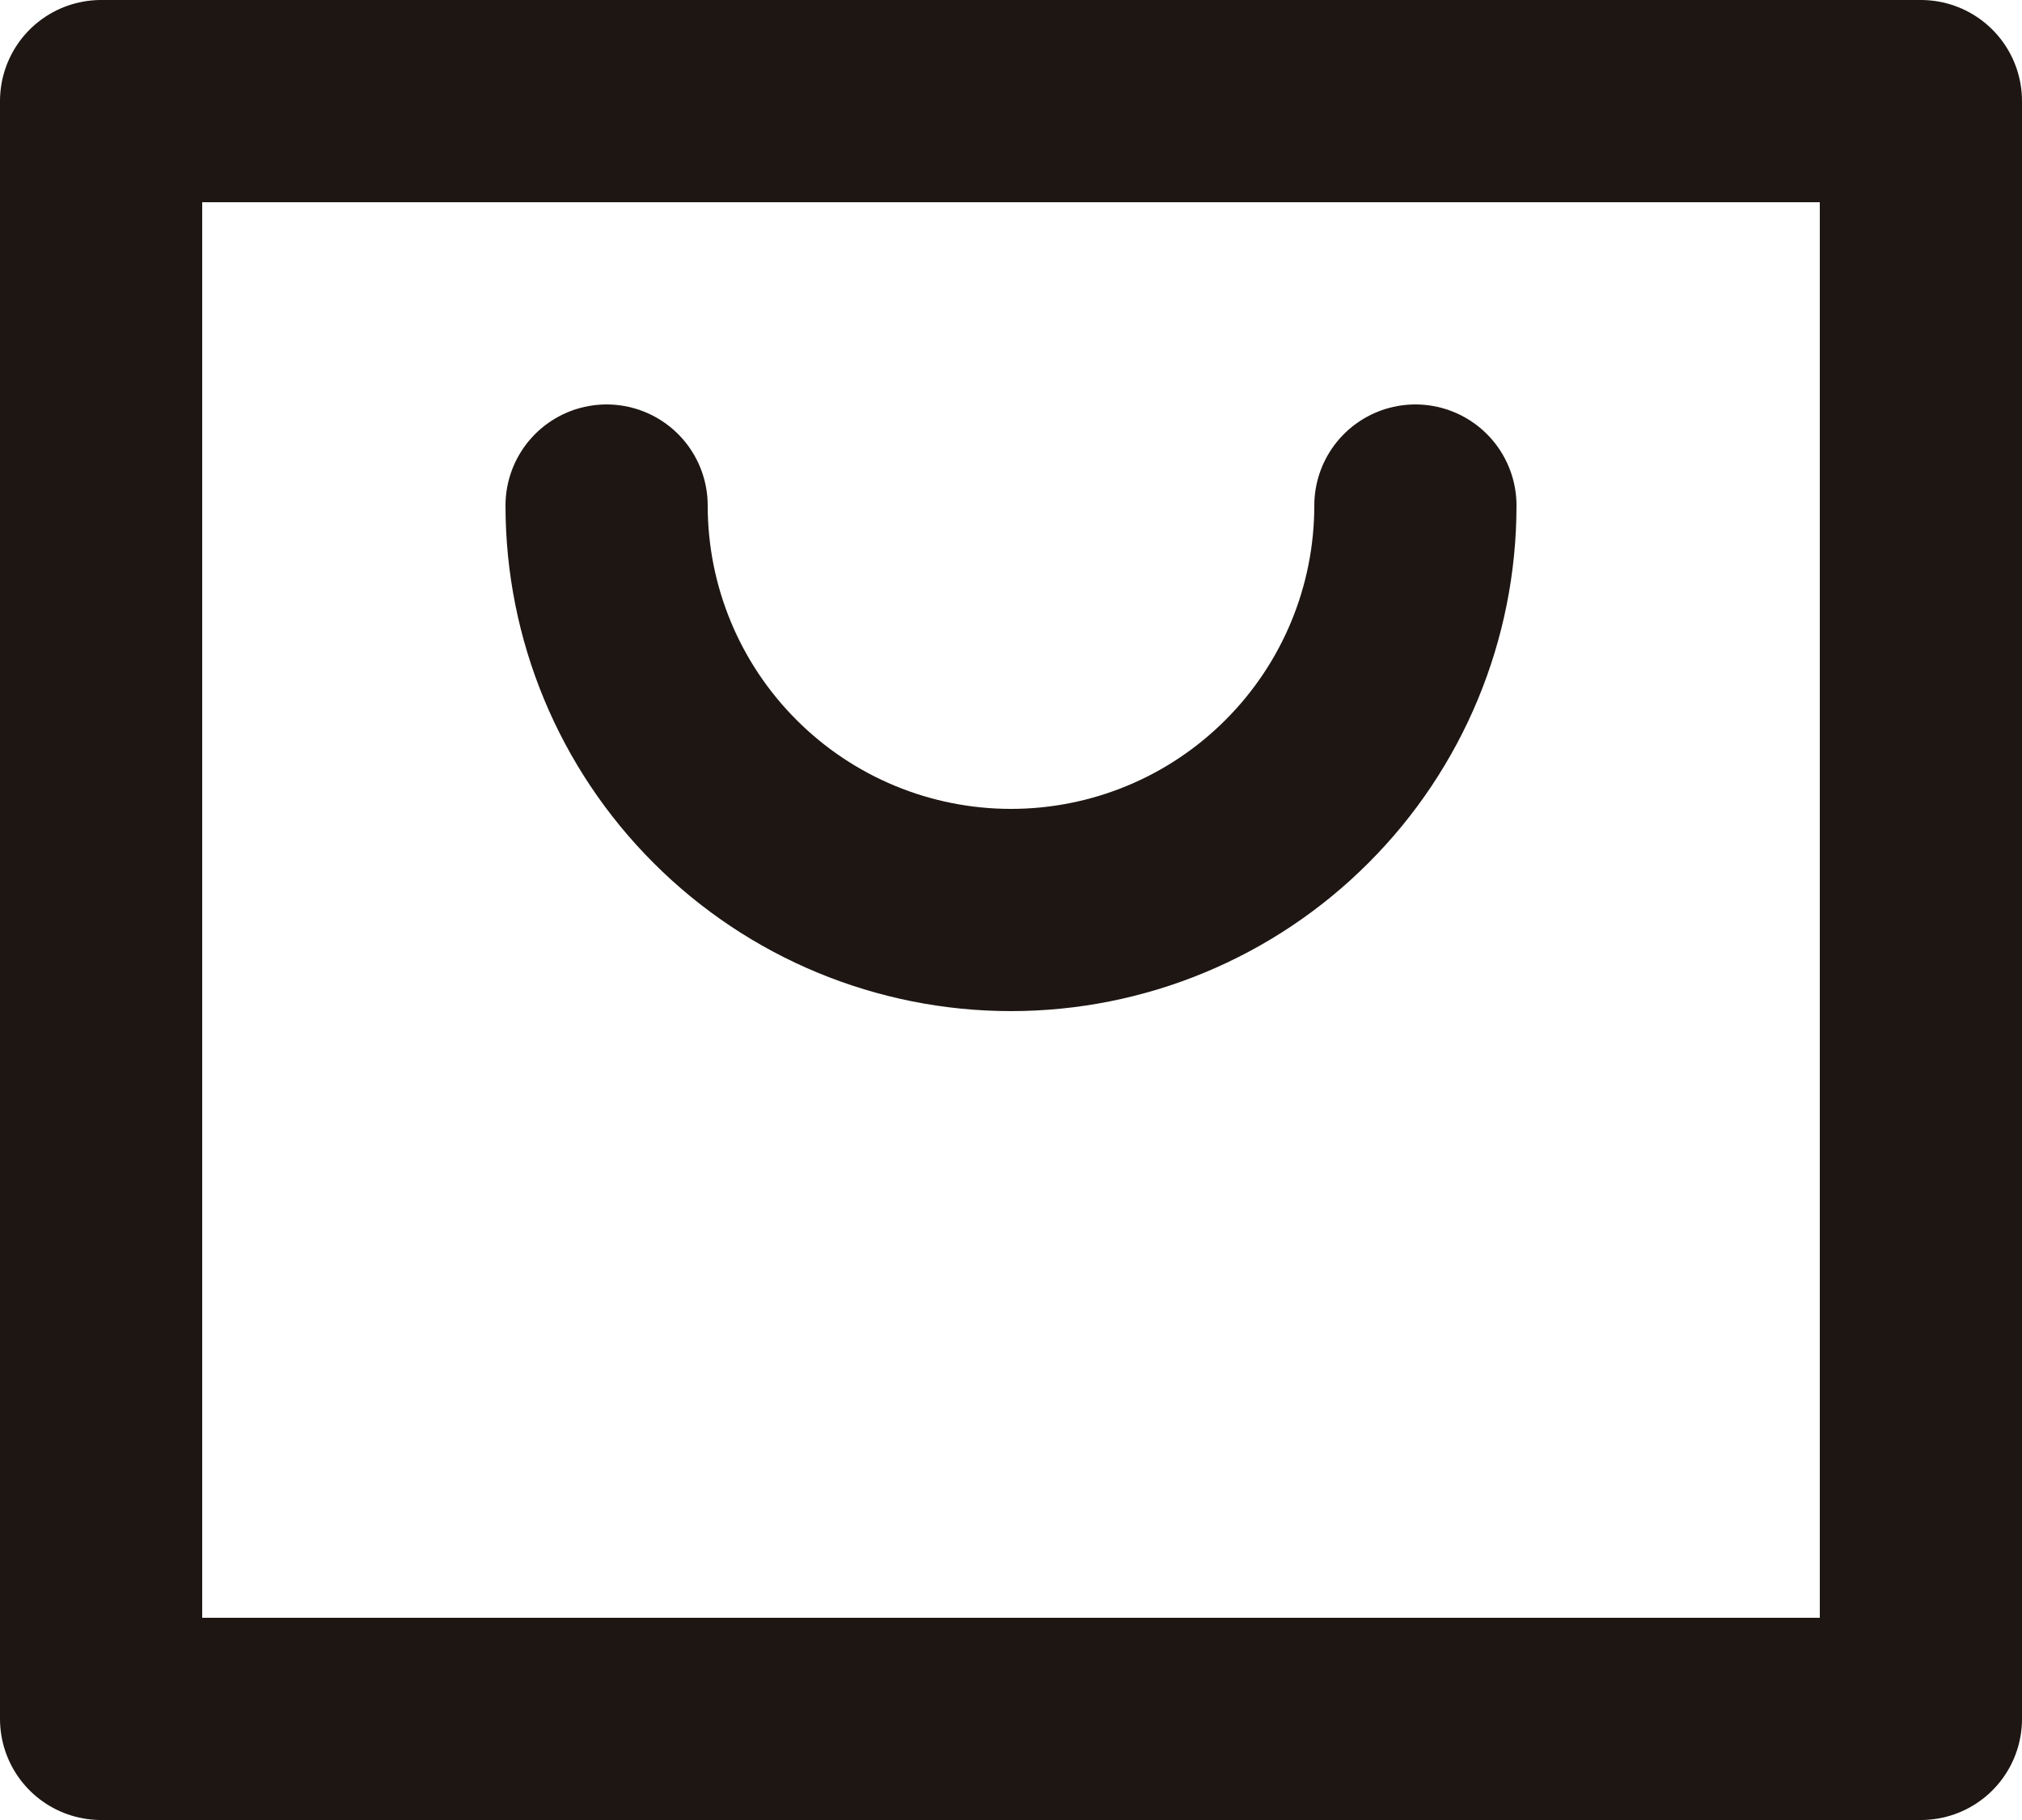
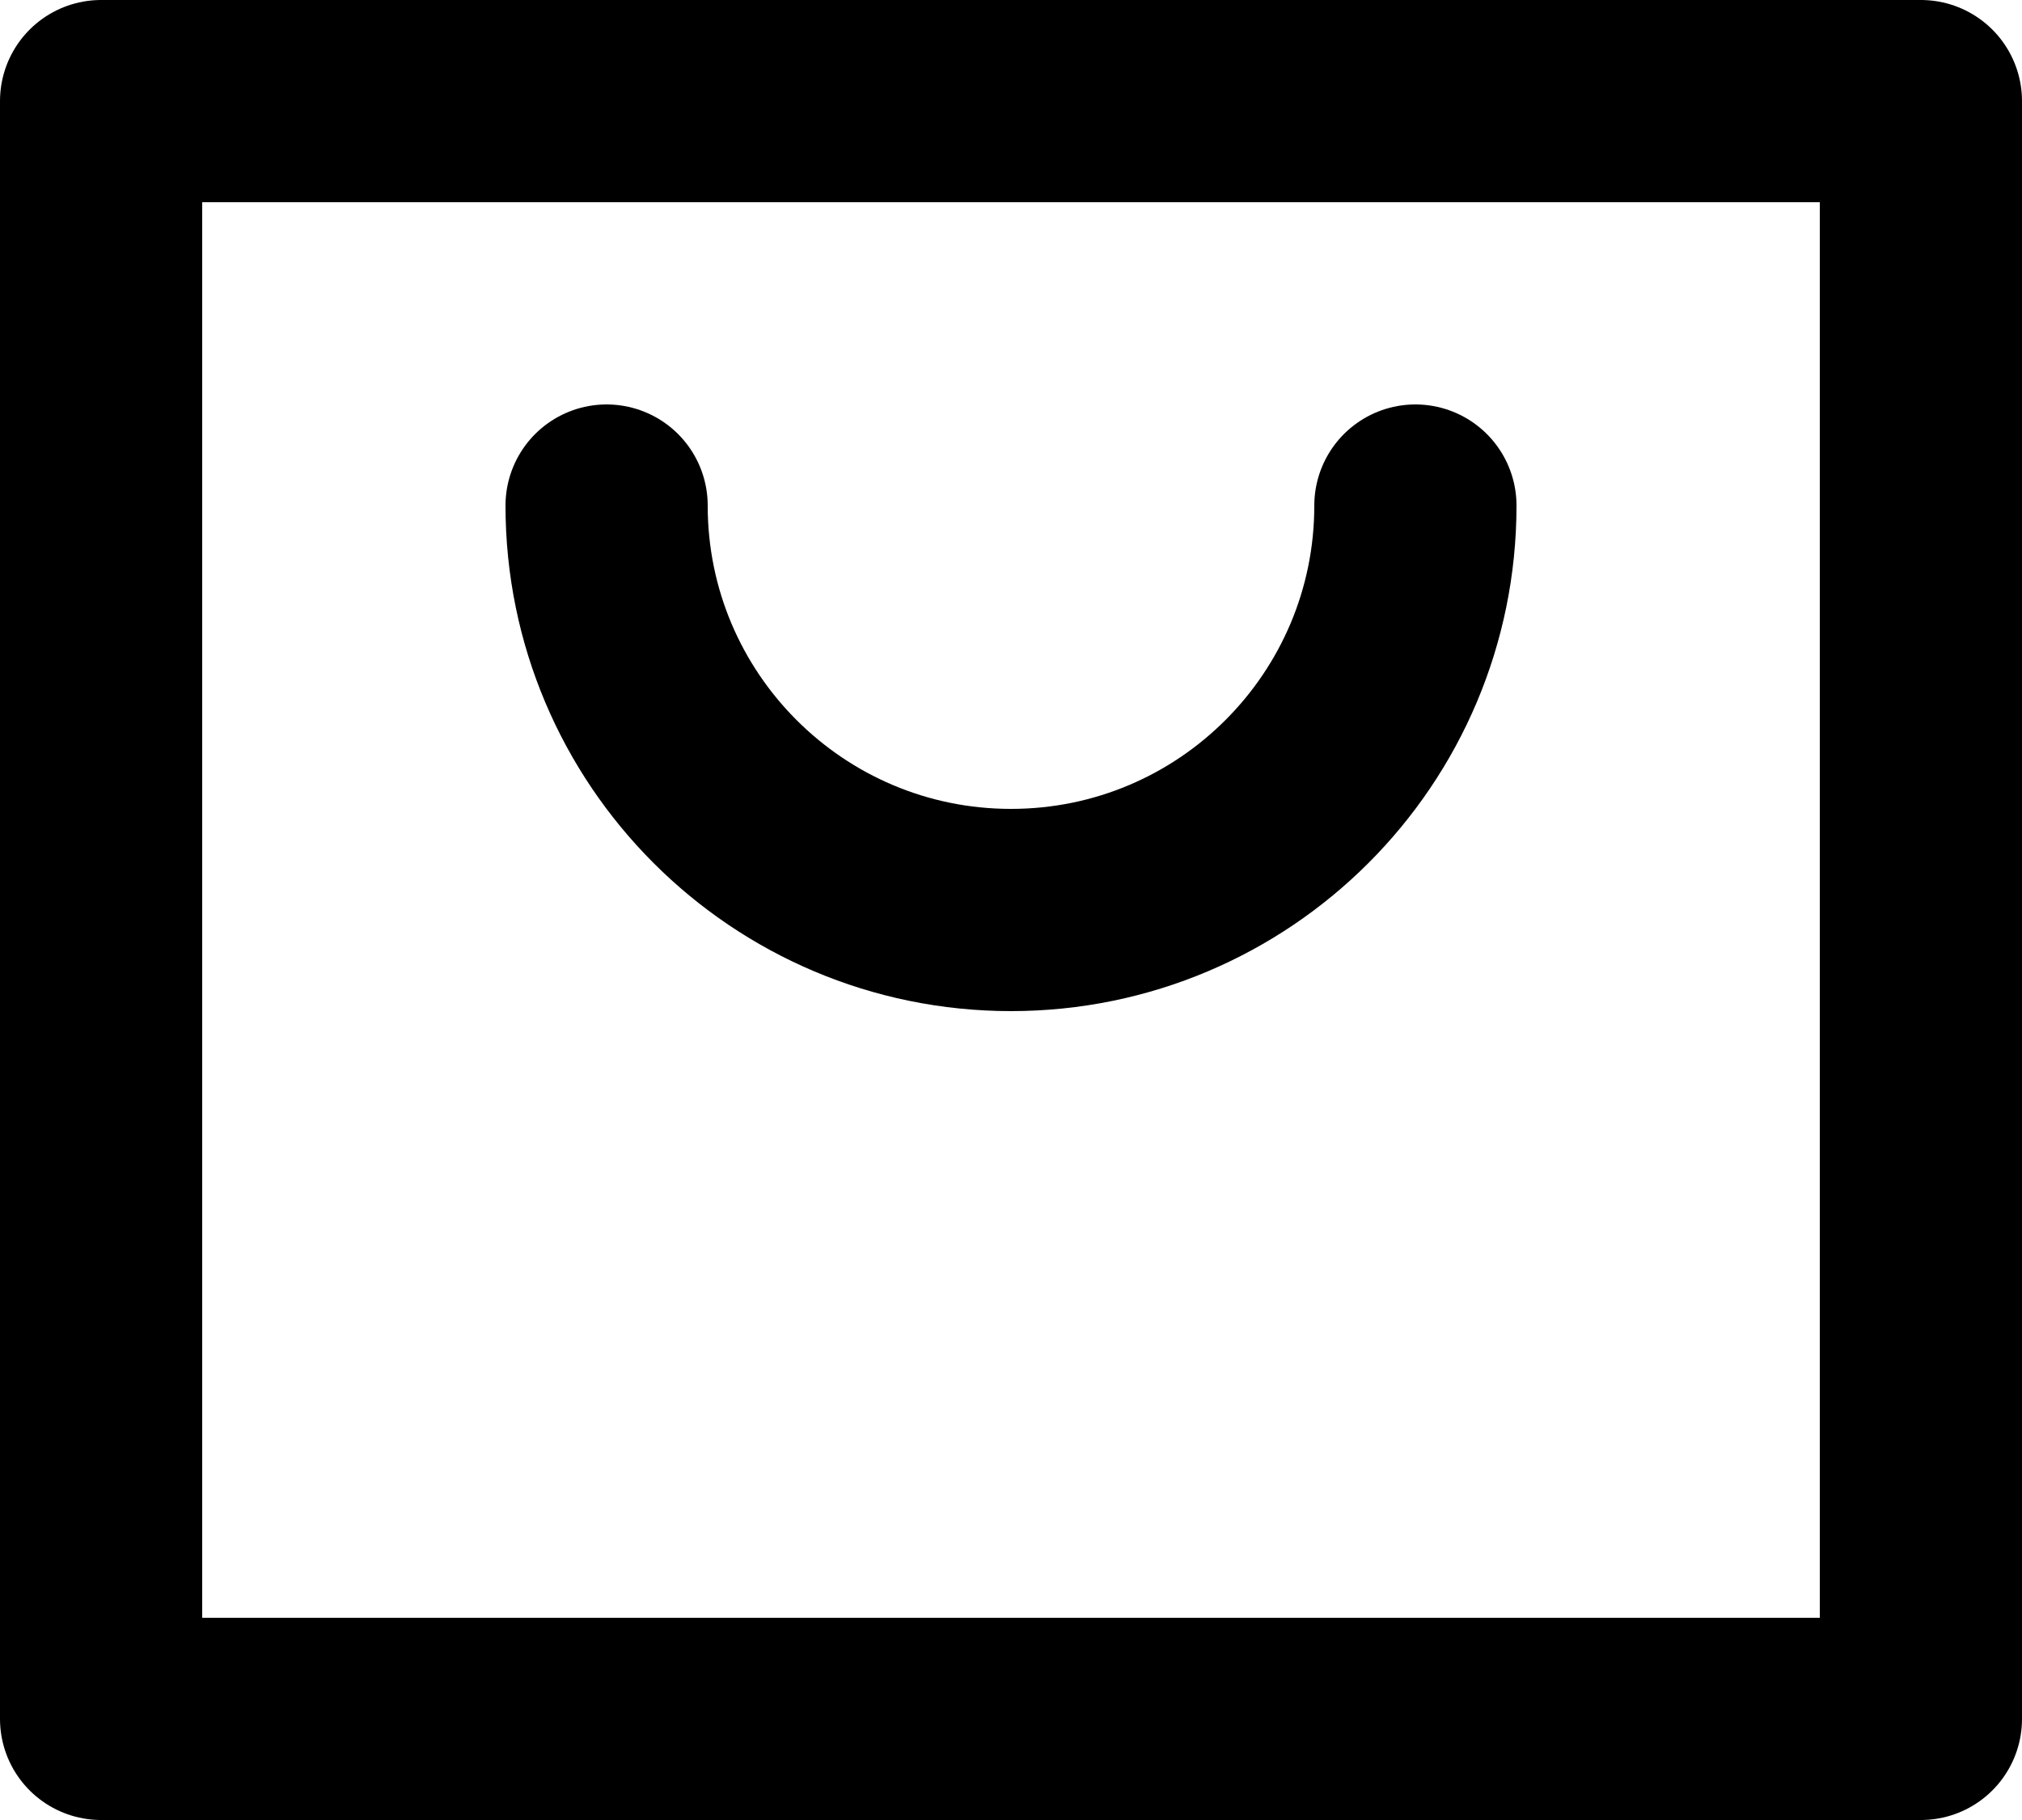
- <svg xmlns="http://www.w3.org/2000/svg" width="20" height="18" viewBox="0 0 20 18" fill="none">
-   <path d="M14 5C14 6.061 13.579 7.078 12.828 7.828C12.078 8.579 11.061 9 10 9C8.939 9 7.922 8.579 7.172 7.828C6.421 7.078 6 6.061 6 5M1 1H19V17H1V1Z" stroke="#1D1613" stroke-width="2" stroke-linecap="round" stroke-linejoin="round" />
+ <svg xmlns="http://www.w3.org/2000/svg" width="20" height="18" fill="none">
+   <path d="M14 5a4 4 0 1 1-8 0M1 1h18v16H1V1Z" fill="none" stroke="currentColor" stroke-width="2" stroke-linecap="round" stroke-linejoin="round" />
</svg>
